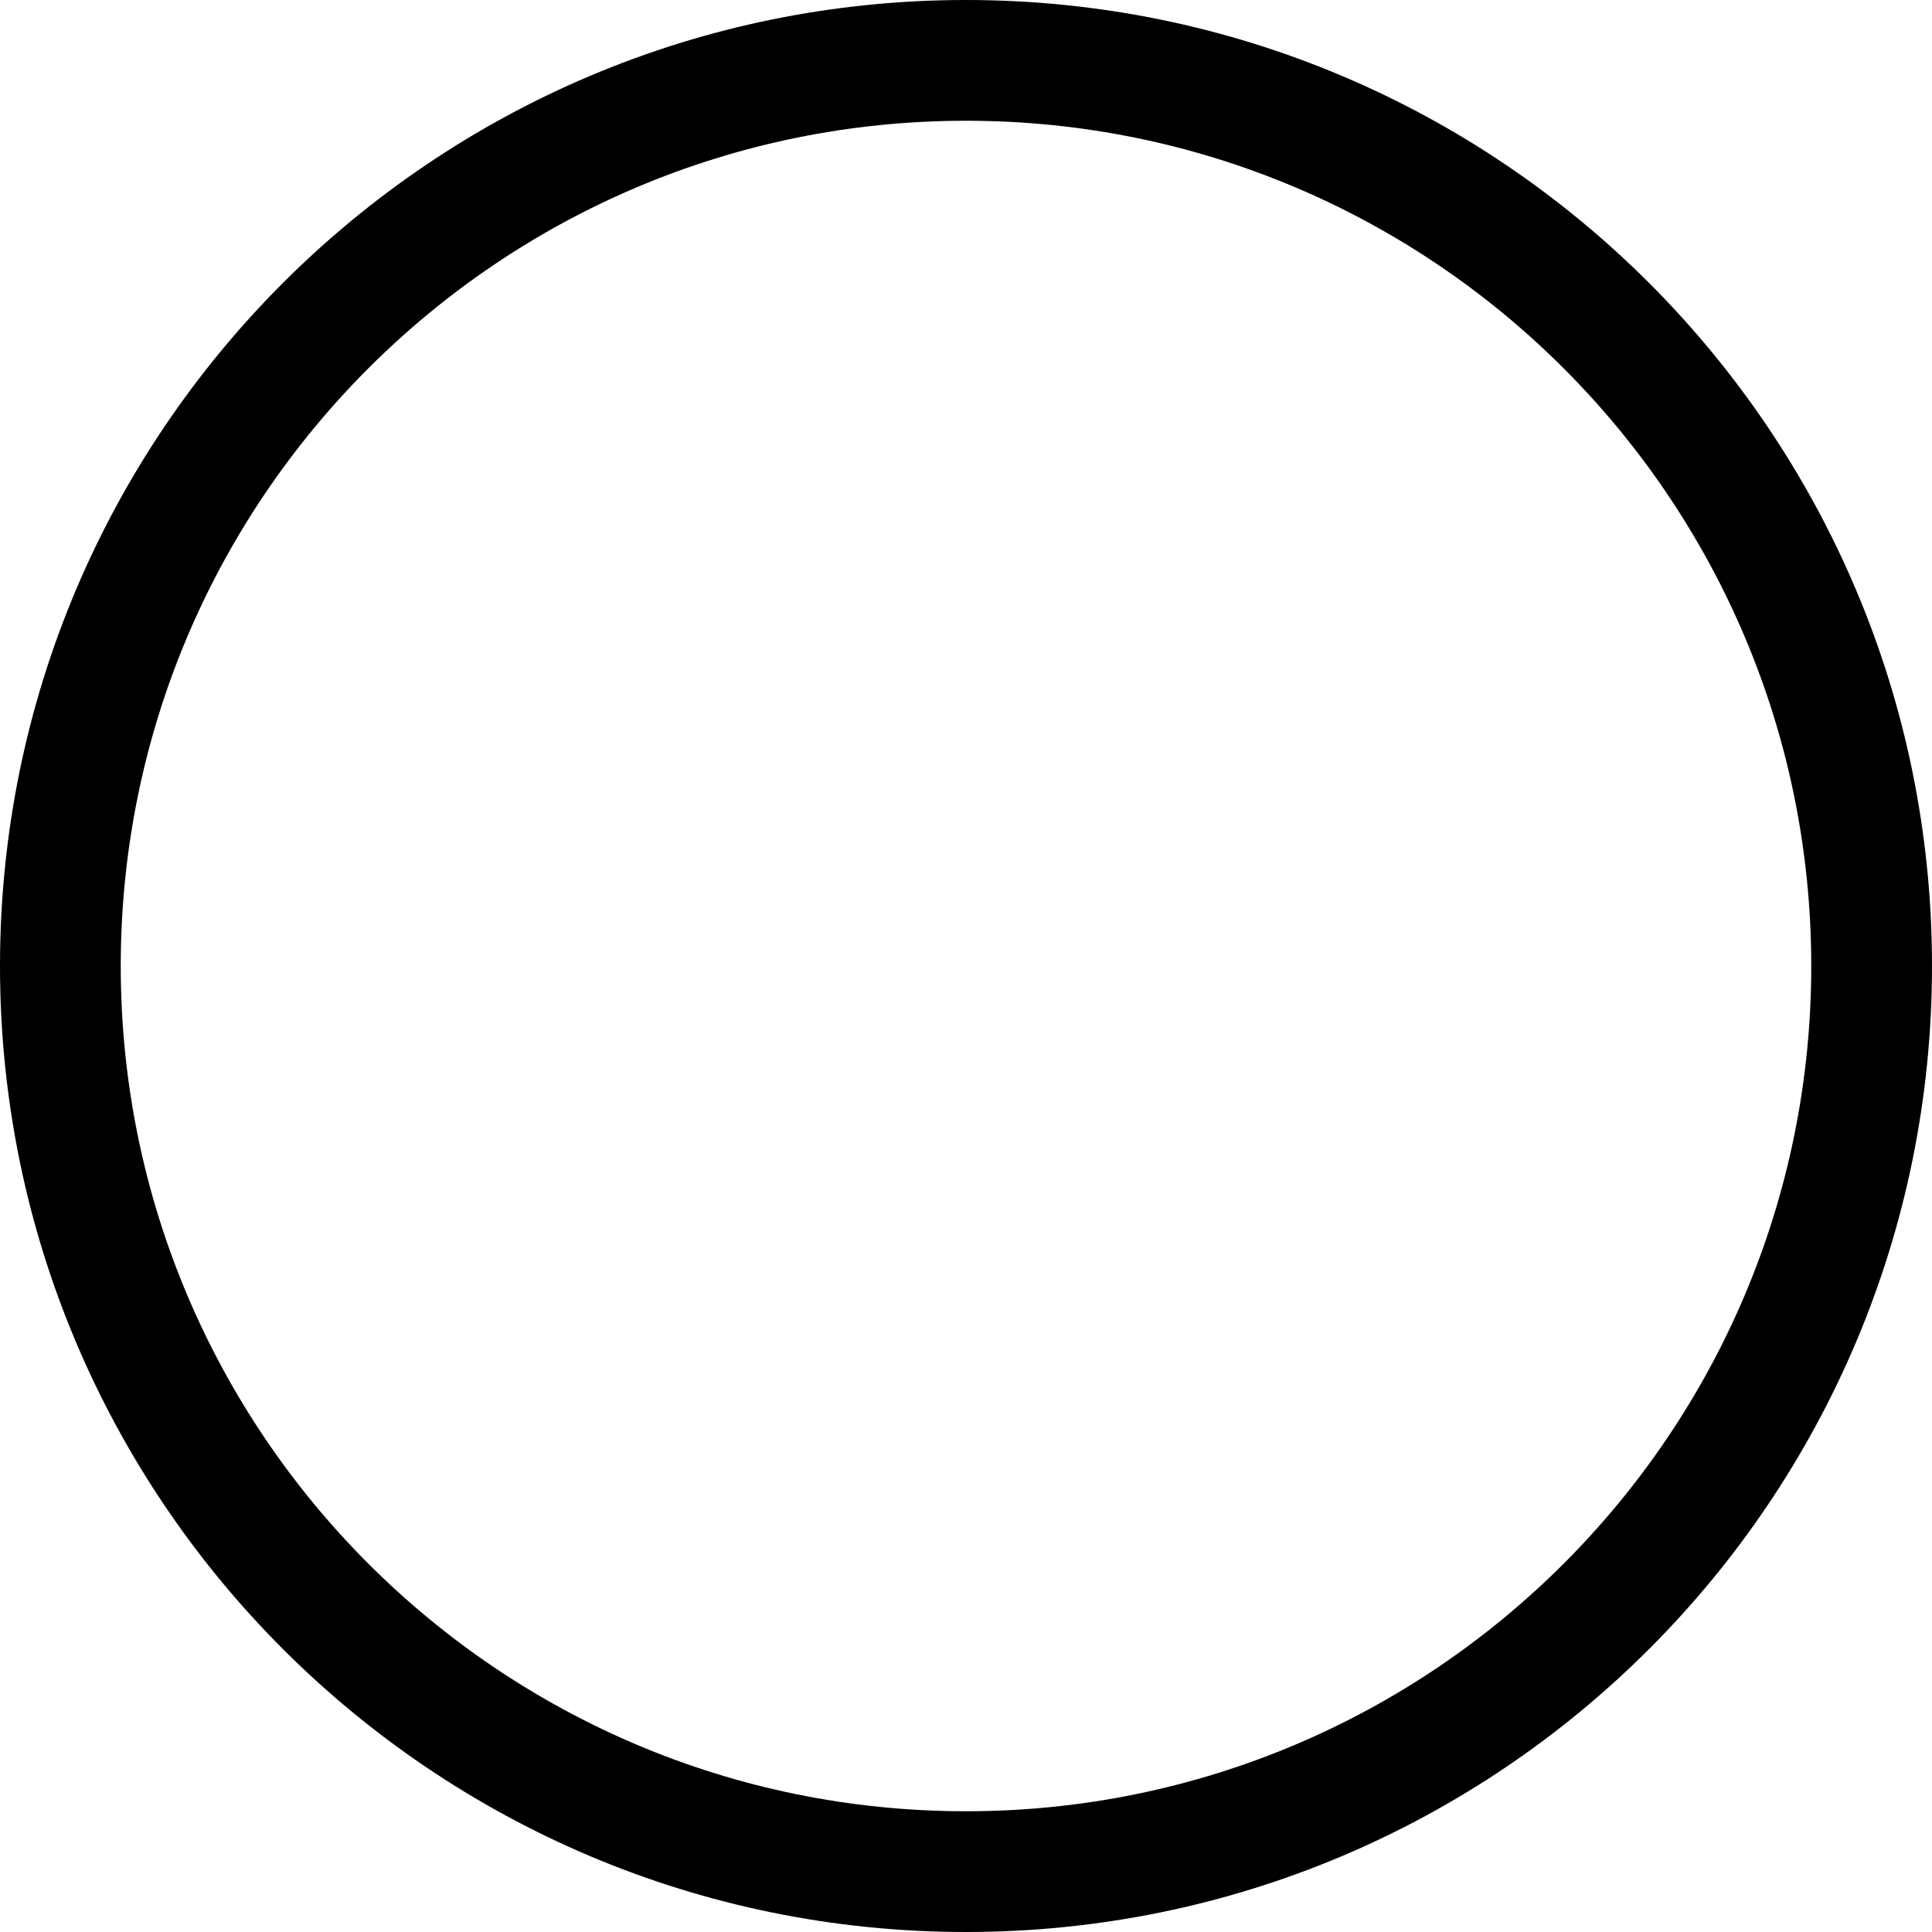
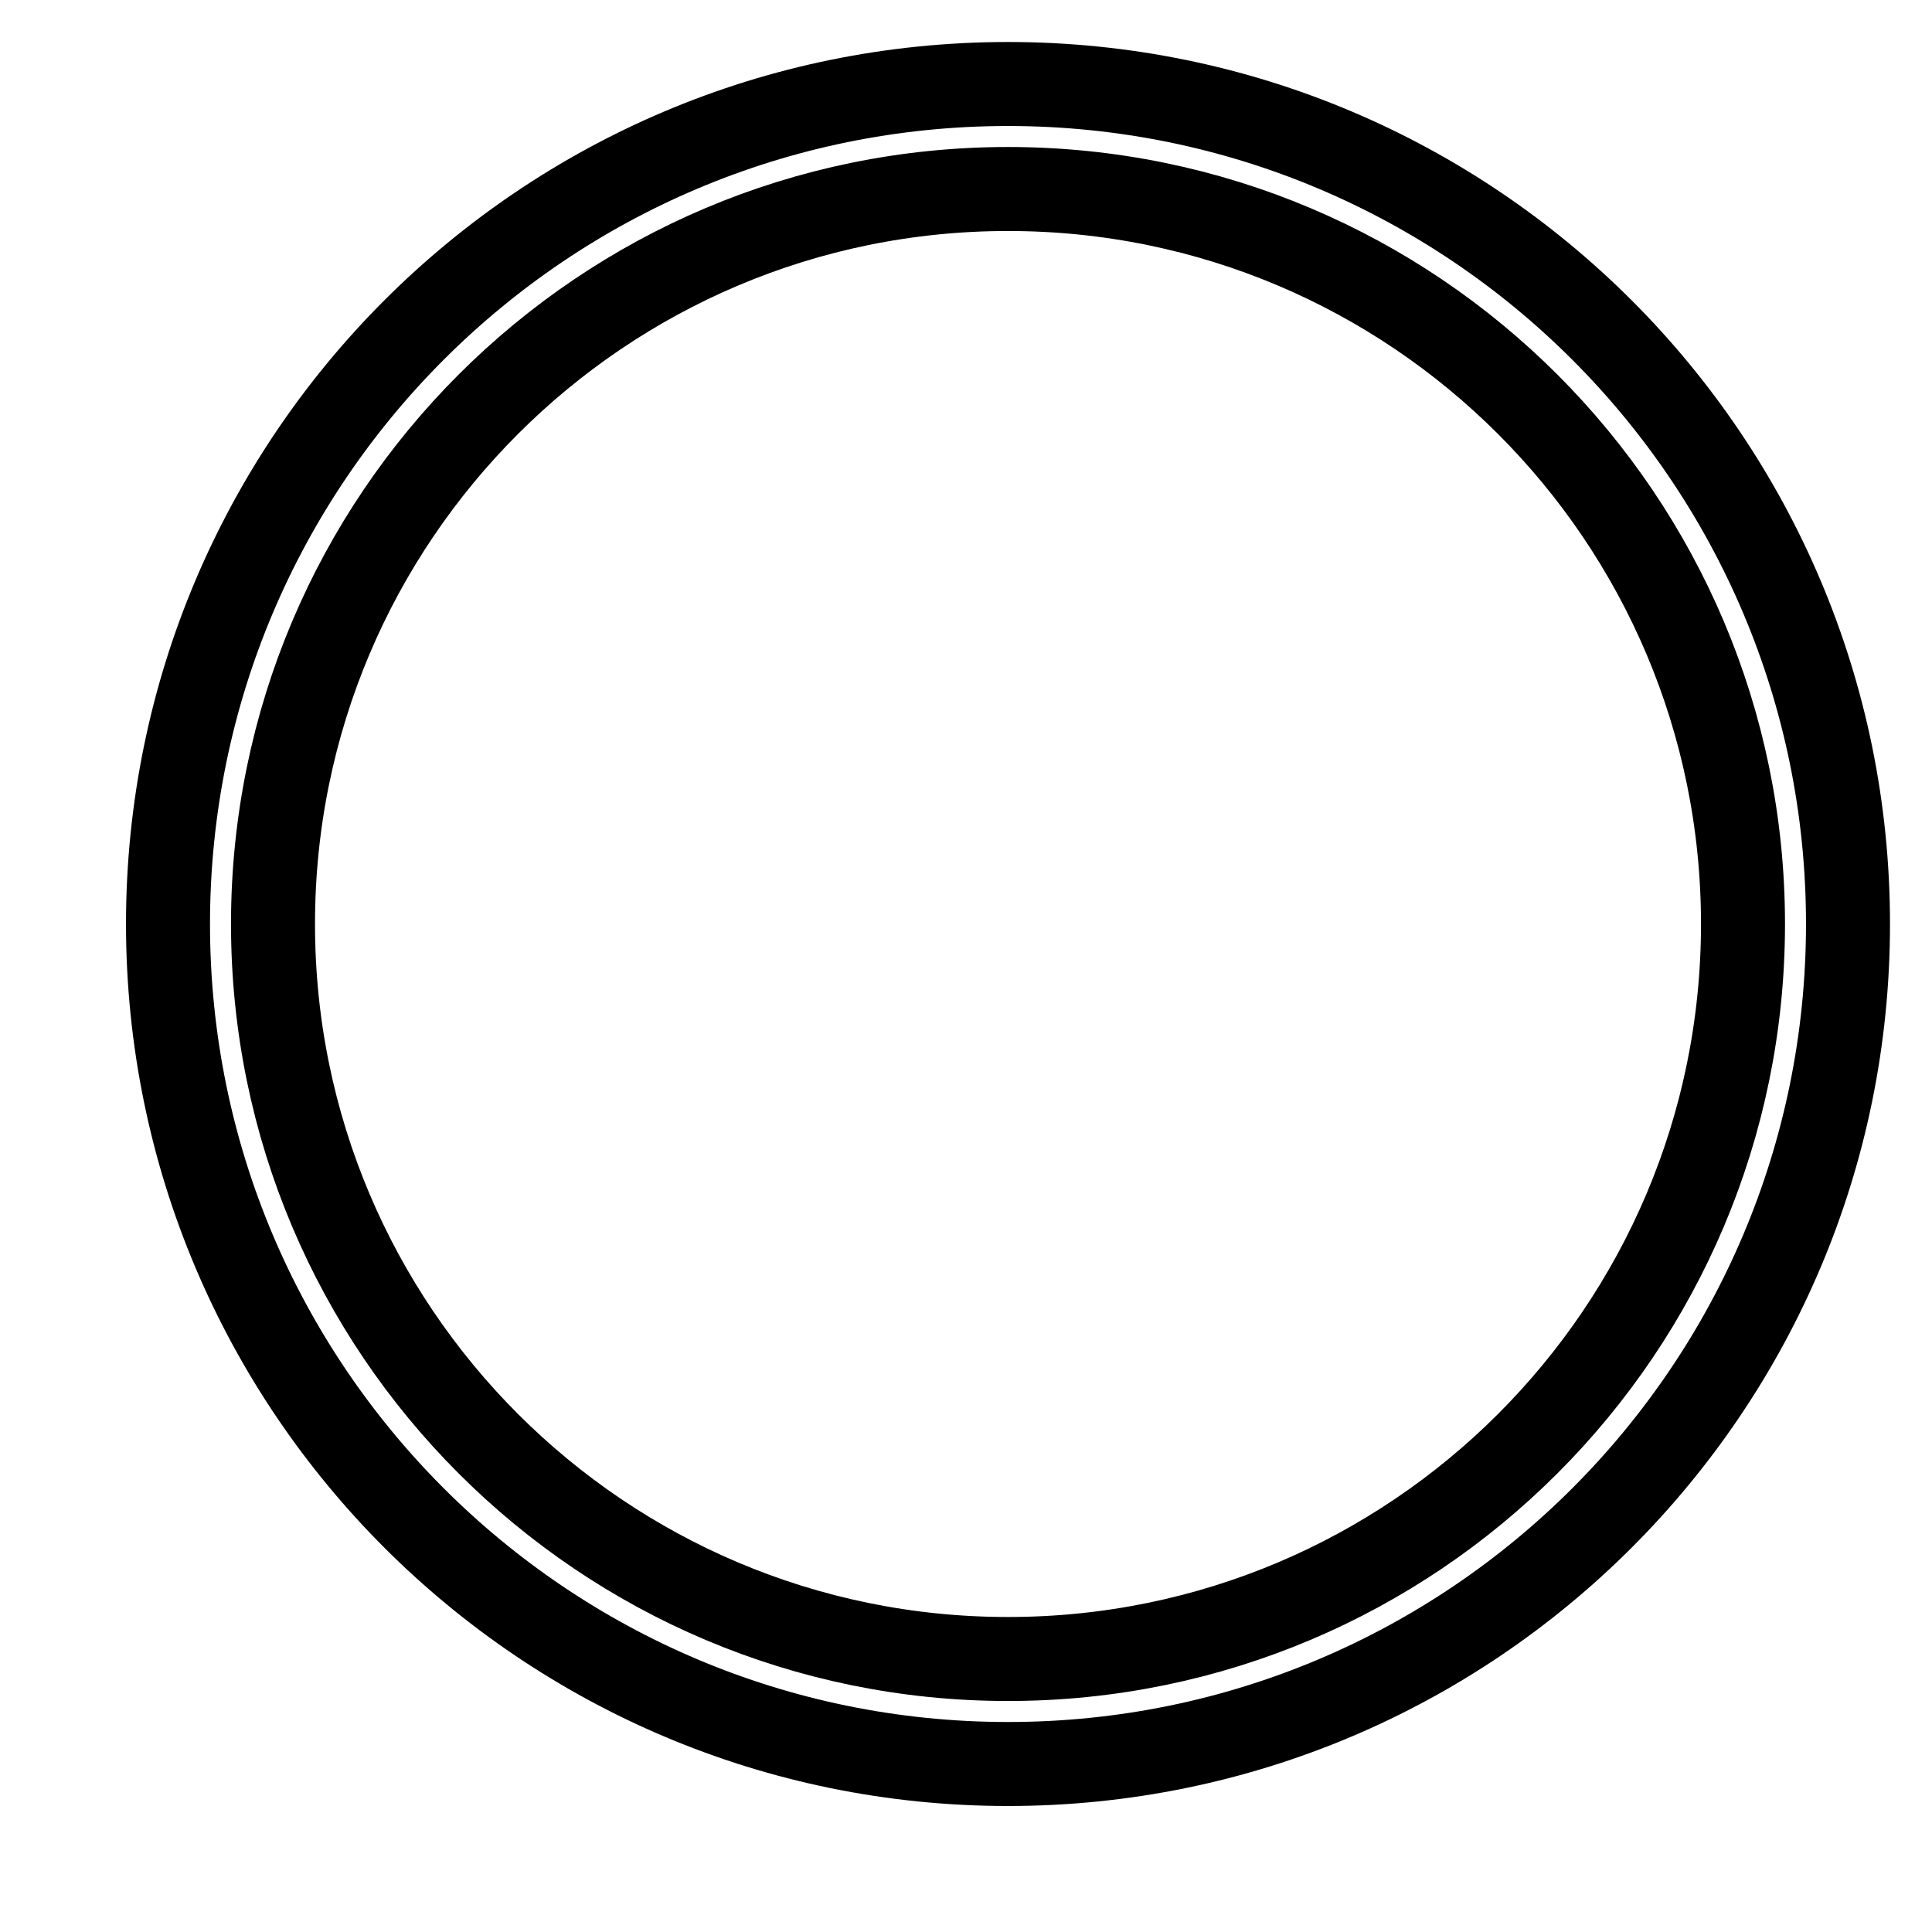
- <svg xmlns="http://www.w3.org/2000/svg" id="a" viewBox="0 0 20 20">
-   <path class="icon" d="M10,18.75c-4.832,0-8.75-3.918-8.75-8.75S5.168,1.25,10,1.25s8.75,3.918,8.75,8.75-3.918,8.75-8.75,8.75Zm0,1.25c5.523,0,10-4.477,10-10S15.523,0,10,0,0,4.477,0,10s4.477,10,10,10Z" />
+ <svg xmlns="http://www.w3.org/2000/svg" id="a" viewBox="-1 -1 21 23" class="text-dark" style="height: 18px; width: 18px; fill: none; stroke: currentcolor;">
+   <path class="icon" d="M10,18.75c-4.832,0-8.75-3.918-8.75-8.75S5.168,1.25,10,1.25s8.75,3.918,8.75,8.75-3.918,8.75-8.75,8.75Zm0,1.25c5.523,0,10-4.477,10-10S15.523,0,10,0,0,4.477,0,10s4.477,10,10,10Z" style="stroke: currentcolor;" />
</svg>
